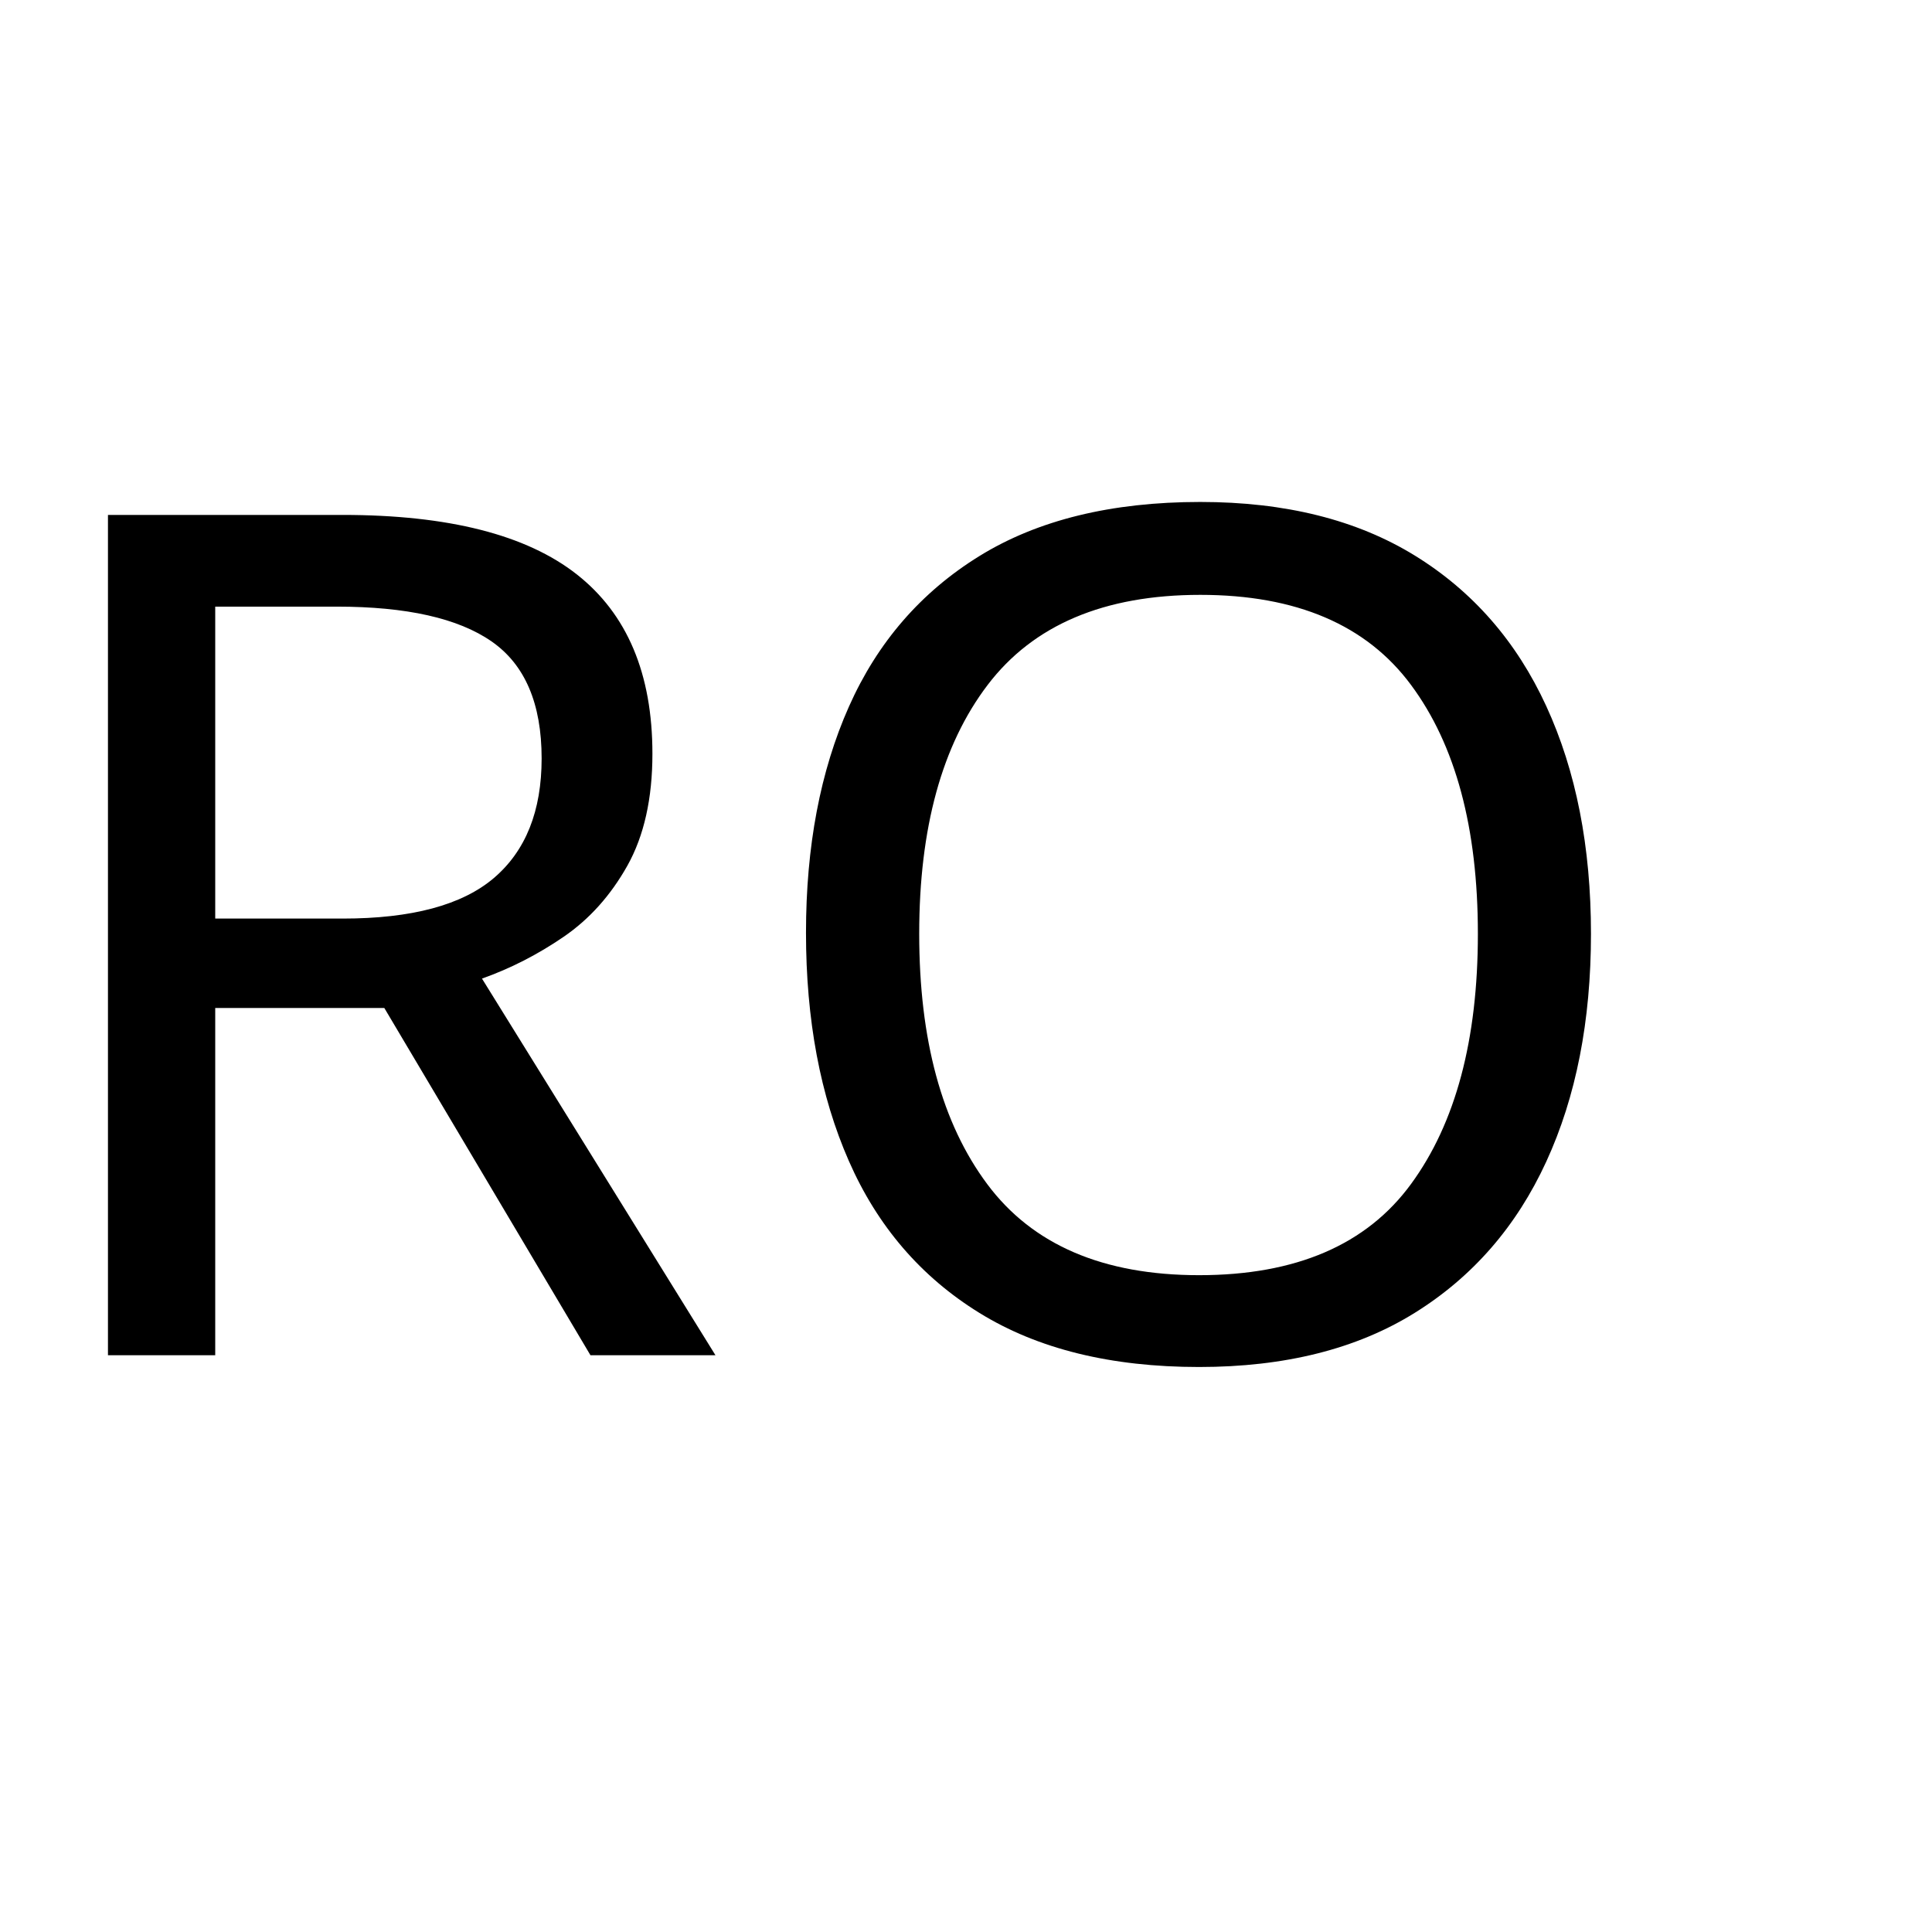
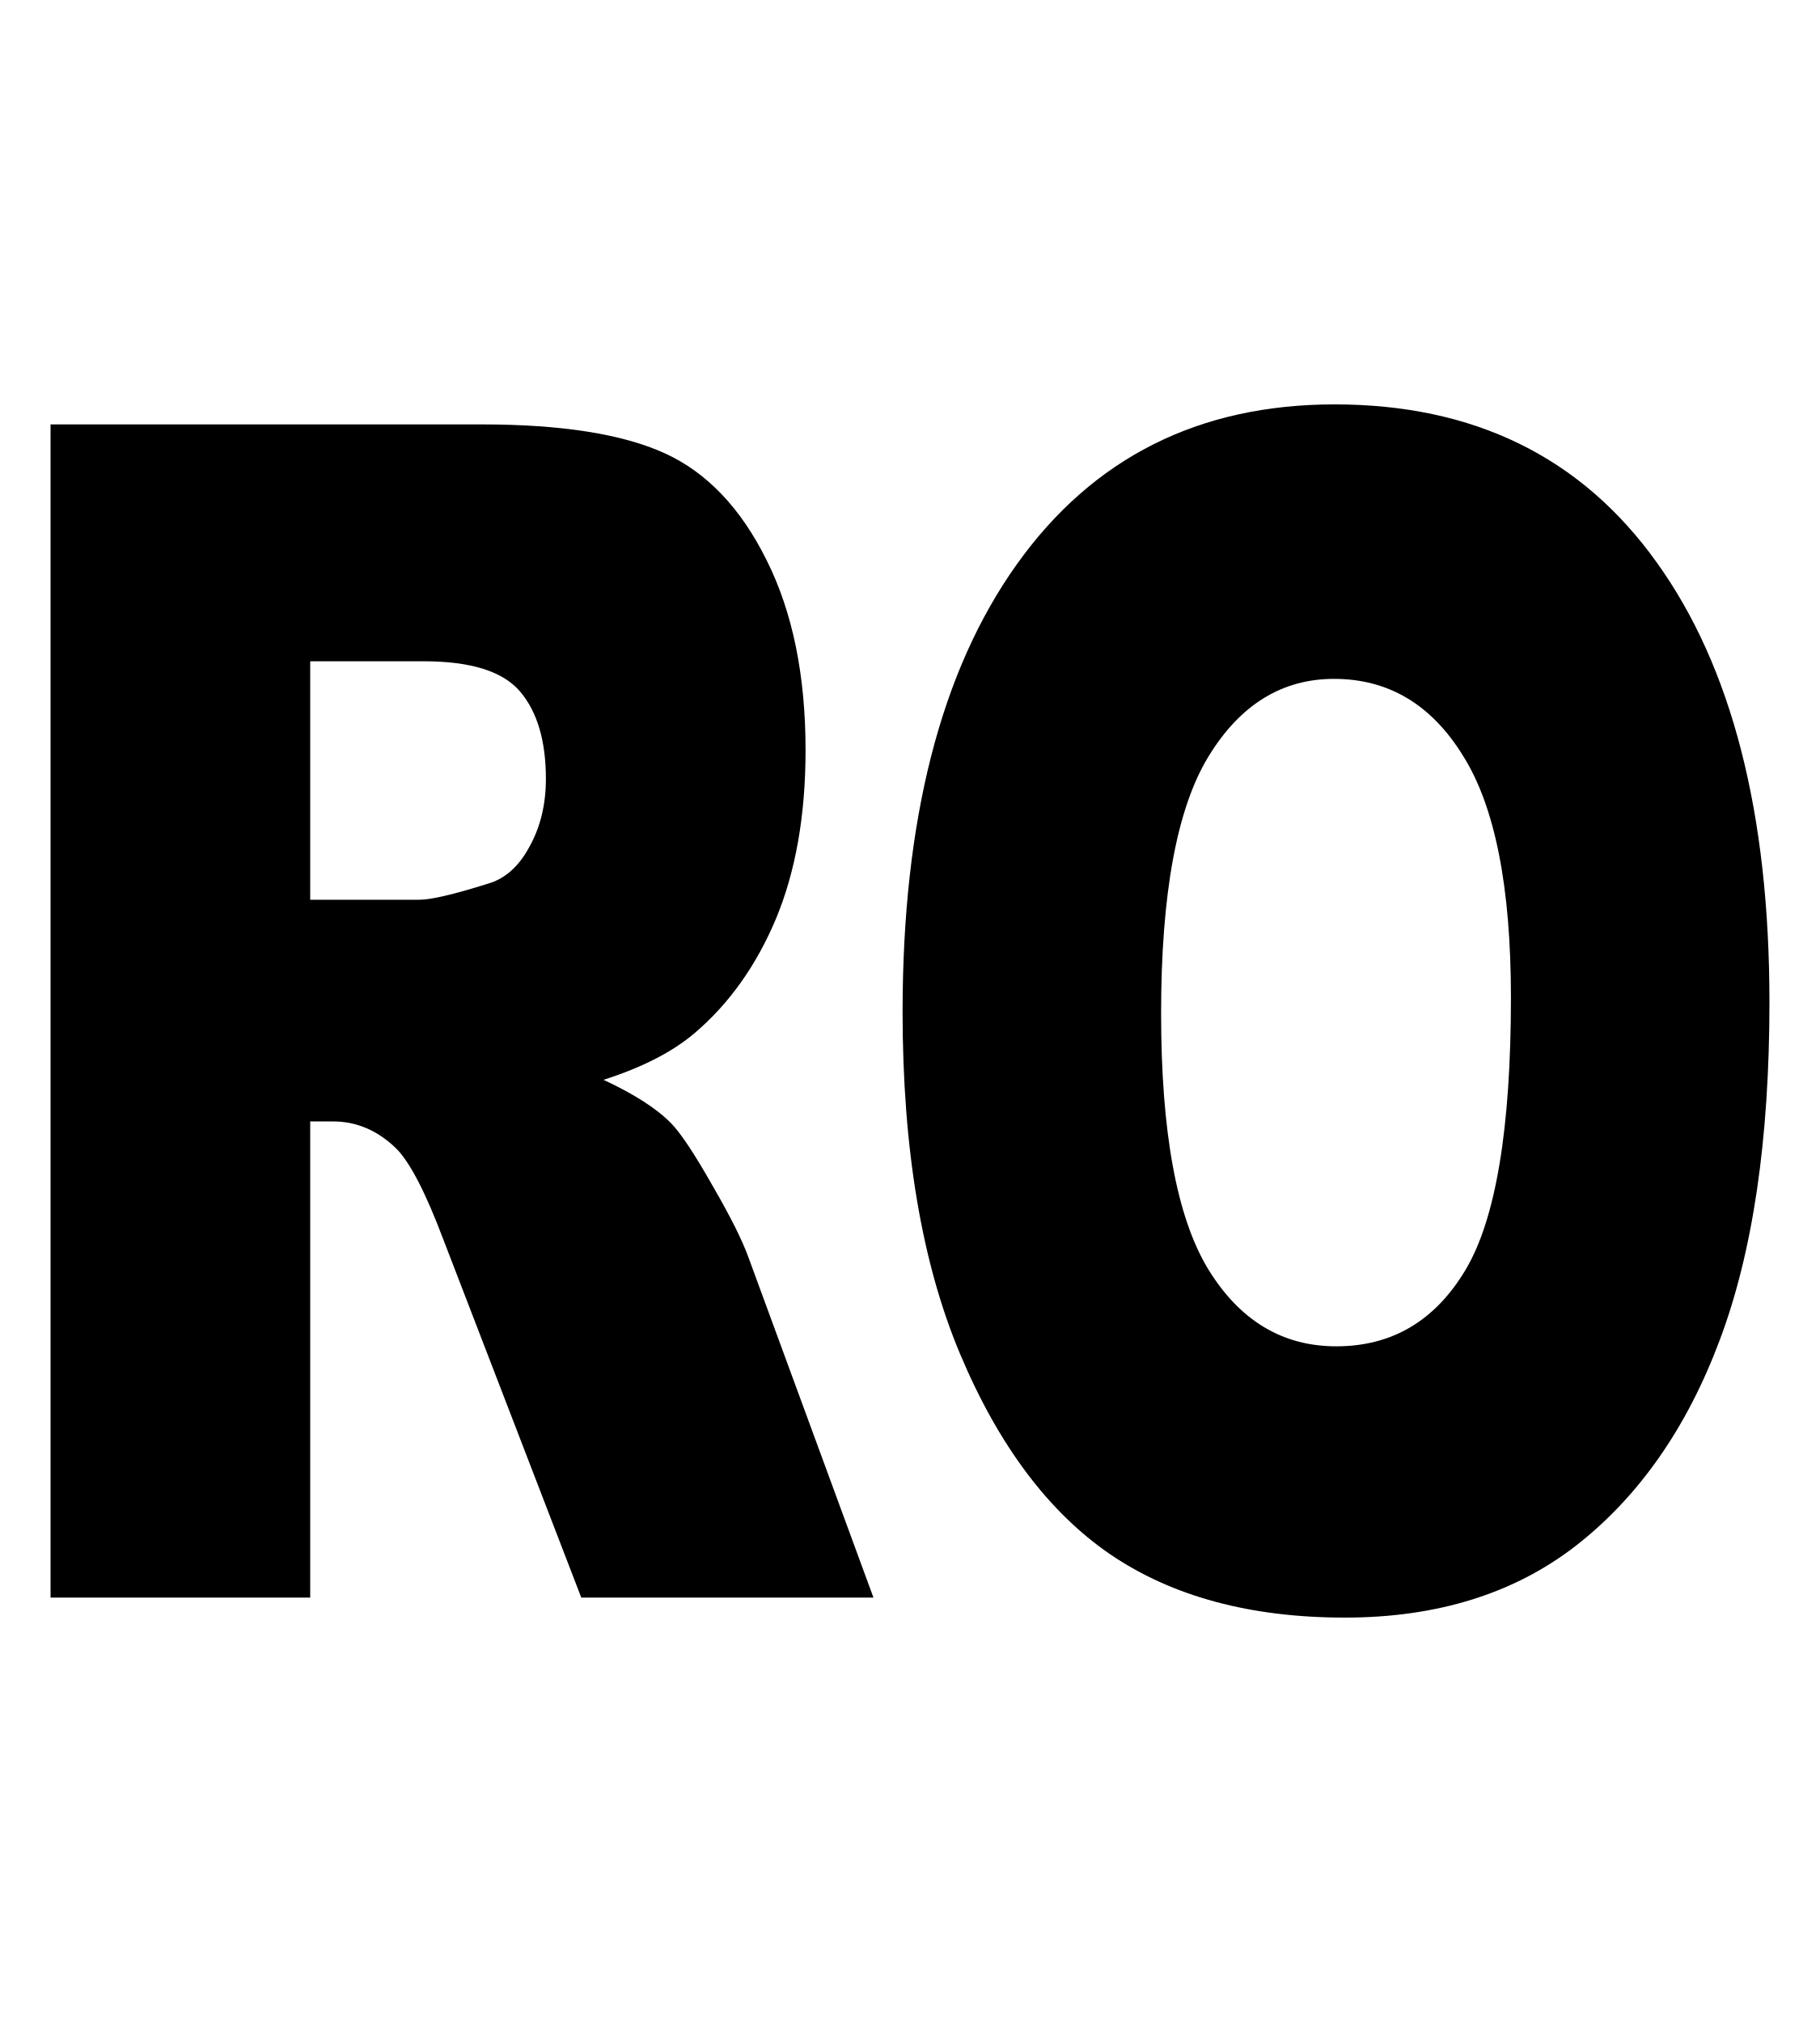
- <svg xmlns="http://www.w3.org/2000/svg" version="1.1" id="Layer_1" x="0px" y="0px" viewBox="0 0 250 250" style="enable-background:new 0 0 250 250;" xml:space="preserve">
-   <defs id="defs8" />
+ <svg xmlns="http://www.w3.org/2000/svg" version="1.1" id="Layer_1" x="0px" y="0px" viewBox="0 0 180 200" xml:space="preserve" width="180" height="200">
+   <defs id="defs13" />
  <style type="text/css" id="style3">
	.st0{font-family:"Arial Black", "Arial Bold", Gadget, sans-serif;}
- 	.st1{font-size:125px;}
+ 	.st1{font-size:118.401px;}
+ 	
+ 		.st2{fill-rule:evenodd;clip-rule:evenodd;fill:none;stroke:#000000;stroke-width:18.986;stroke-linecap:round;stroke-miterlimit:10;}
</style>
-   <text id="XMLID_2_" transform="scale(1.006013,0.9940225)" class="st0 st1" x="-0.973" y="176.422" style="font-size:153.219px;font-family:'Arial Black', 'Arial Bold', Gadget, sans-serif">RO</text>
+   <flowRoot xml:space="preserve" id="flowRoot3336" style="fill:black;stroke:none;stroke-opacity:1;stroke-width:1px;stroke-linejoin:miter;stroke-linecap:butt;fill-opacity:1;font-family:Arial;font-style:normal;font-weight:900;font-size:40px;line-height:125%;letter-spacing:0px;word-spacing:0px;-inkscape-font-specification:'Arial, Heavy';font-stretch:normal;font-variant:normal;text-anchor:middle;text-align:center;writing-mode:lr">
+     <flowRegion id="flowRegion3338">
+       <rect id="rect3340" width="142.589" height="86.721" x="17.511" y="69.919" />
+     </flowRegion>
+     <flowPara id="flowPara3342" />
+   </flowRoot>
+   <g transform="scale(0.844415,1.184252)" style="font-style:normal;font-variant:normal;font-weight:900;font-stretch:normal;font-size:136.889px;line-height:125%;font-family:Arial;-inkscape-font-specification:'Arial, Heavy';text-align:center;letter-spacing:0px;word-spacing:0px;writing-mode:lr-tb;text-anchor:middle;fill:#000000;fill-opacity:1;stroke:none;stroke-width:1px;stroke-linecap:butt;stroke-linejoin:miter;stroke-opacity:1" id="text3344">
+     <path d="m 5.921,133.435 0,-97.988 50.464,0 q 14.036,0 21.456,2.406 7.419,2.406 11.964,8.957 4.545,6.484 4.545,15.841 0,8.155 -3.476,14.103 -3.476,5.882 -9.558,9.558 -3.877,2.339 -10.628,3.877 5.414,1.805 7.887,3.609 1.671,1.203 4.812,5.147 3.208,3.944 4.278,6.082 l 14.638,28.407 -34.222,0 -16.175,-29.944 q -3.075,-5.815 -5.481,-7.553 -3.275,-2.273 -7.419,-2.273 l -2.674,0 0,39.77 -30.412,0 z m 30.412,-58.285 12.766,0 q 2.072,0 8.021,-1.337 3.008,-0.602 4.879,-3.075 1.938,-2.473 1.938,-5.681 0,-4.746 -3.008,-7.286 -3.008,-2.54 -11.296,-2.54 l -13.301,0 0,19.918 z" style="" id="path4905" />
+     <path d="m 105.714,84.508 q 0,-23.996 13.368,-37.364 13.368,-13.368 37.23,-13.368 24.464,0 37.698,13.168 13.234,13.101 13.234,36.762 0,17.178 -5.815,28.207 -5.748,10.962 -16.71,17.111 -10.895,6.082 -27.204,6.082 -16.576,0 -27.471,-5.28 -10.828,-5.28 -17.579,-16.71 -6.751,-11.43 -6.751,-28.608 z m 30.279,0.134 q 0,14.839 5.481,21.322 5.548,6.484 15.039,6.484 9.759,0 15.106,-6.35 5.347,-6.35 5.347,-22.793 0,-13.836 -5.615,-20.186 -5.548,-6.417 -15.106,-6.417 -9.157,0 -14.705,6.484 -5.548,6.484 -5.548,21.456 z" style="" id="path4907" />
+   </g>
</svg>
